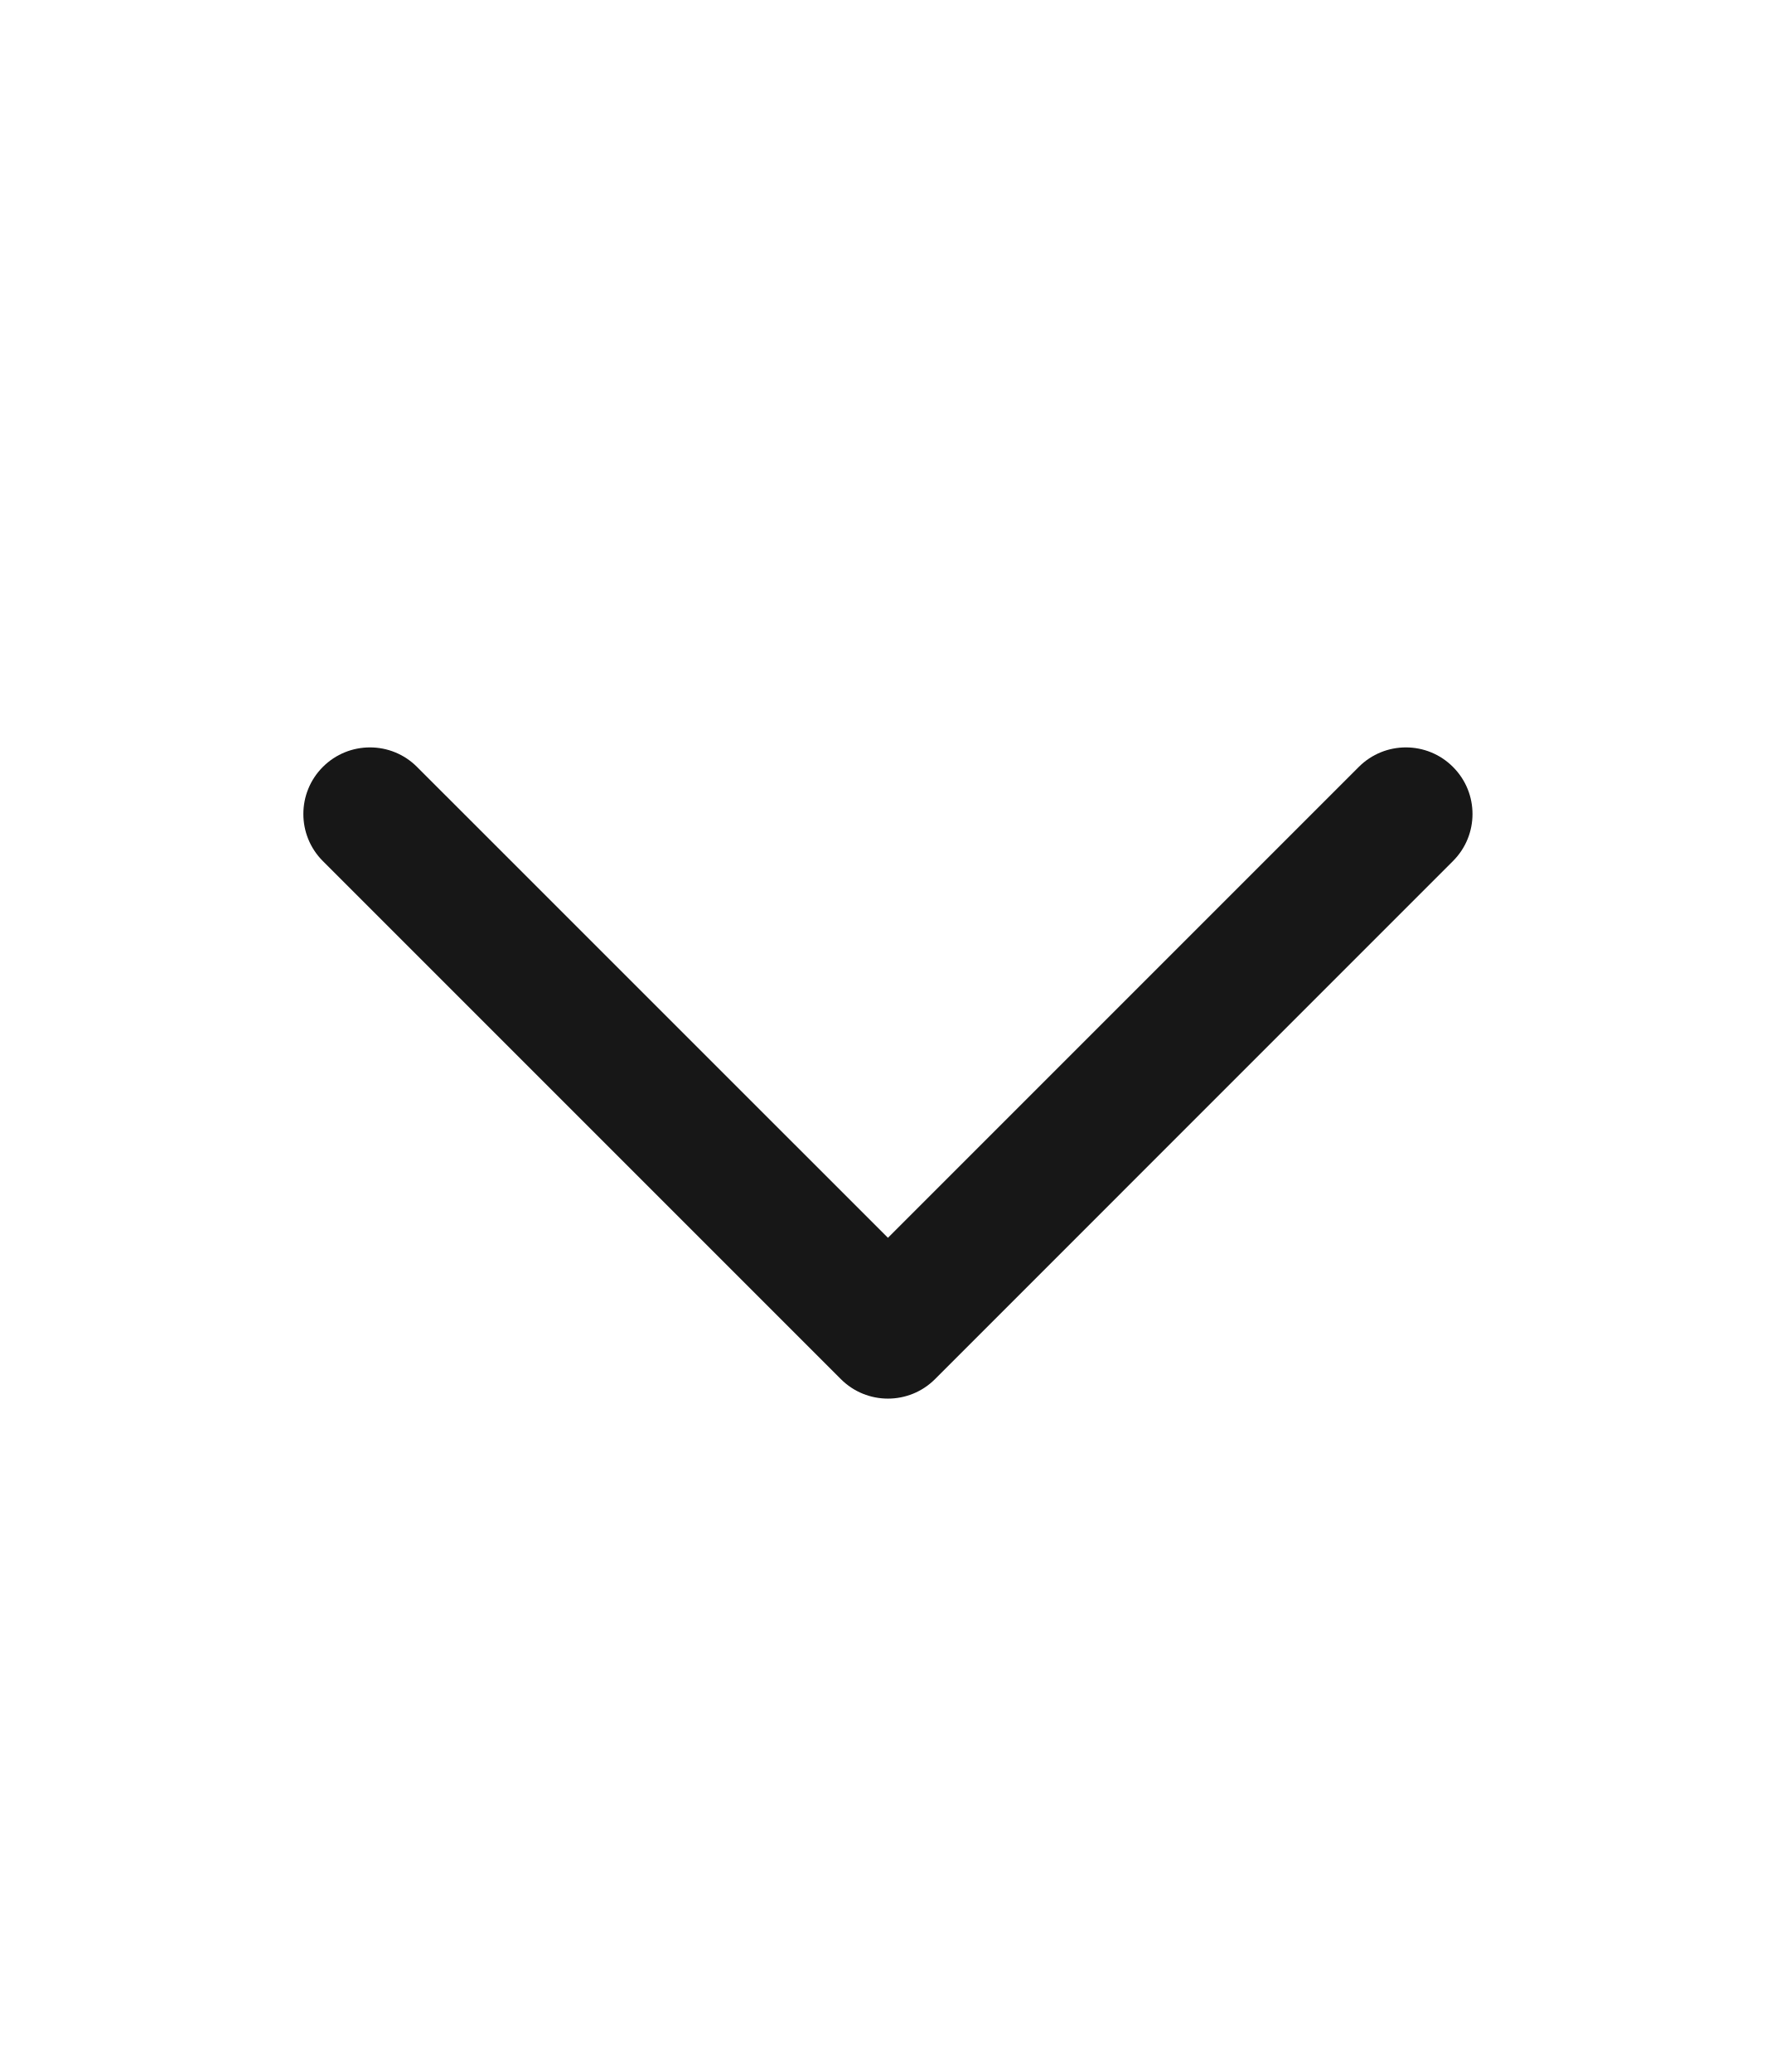
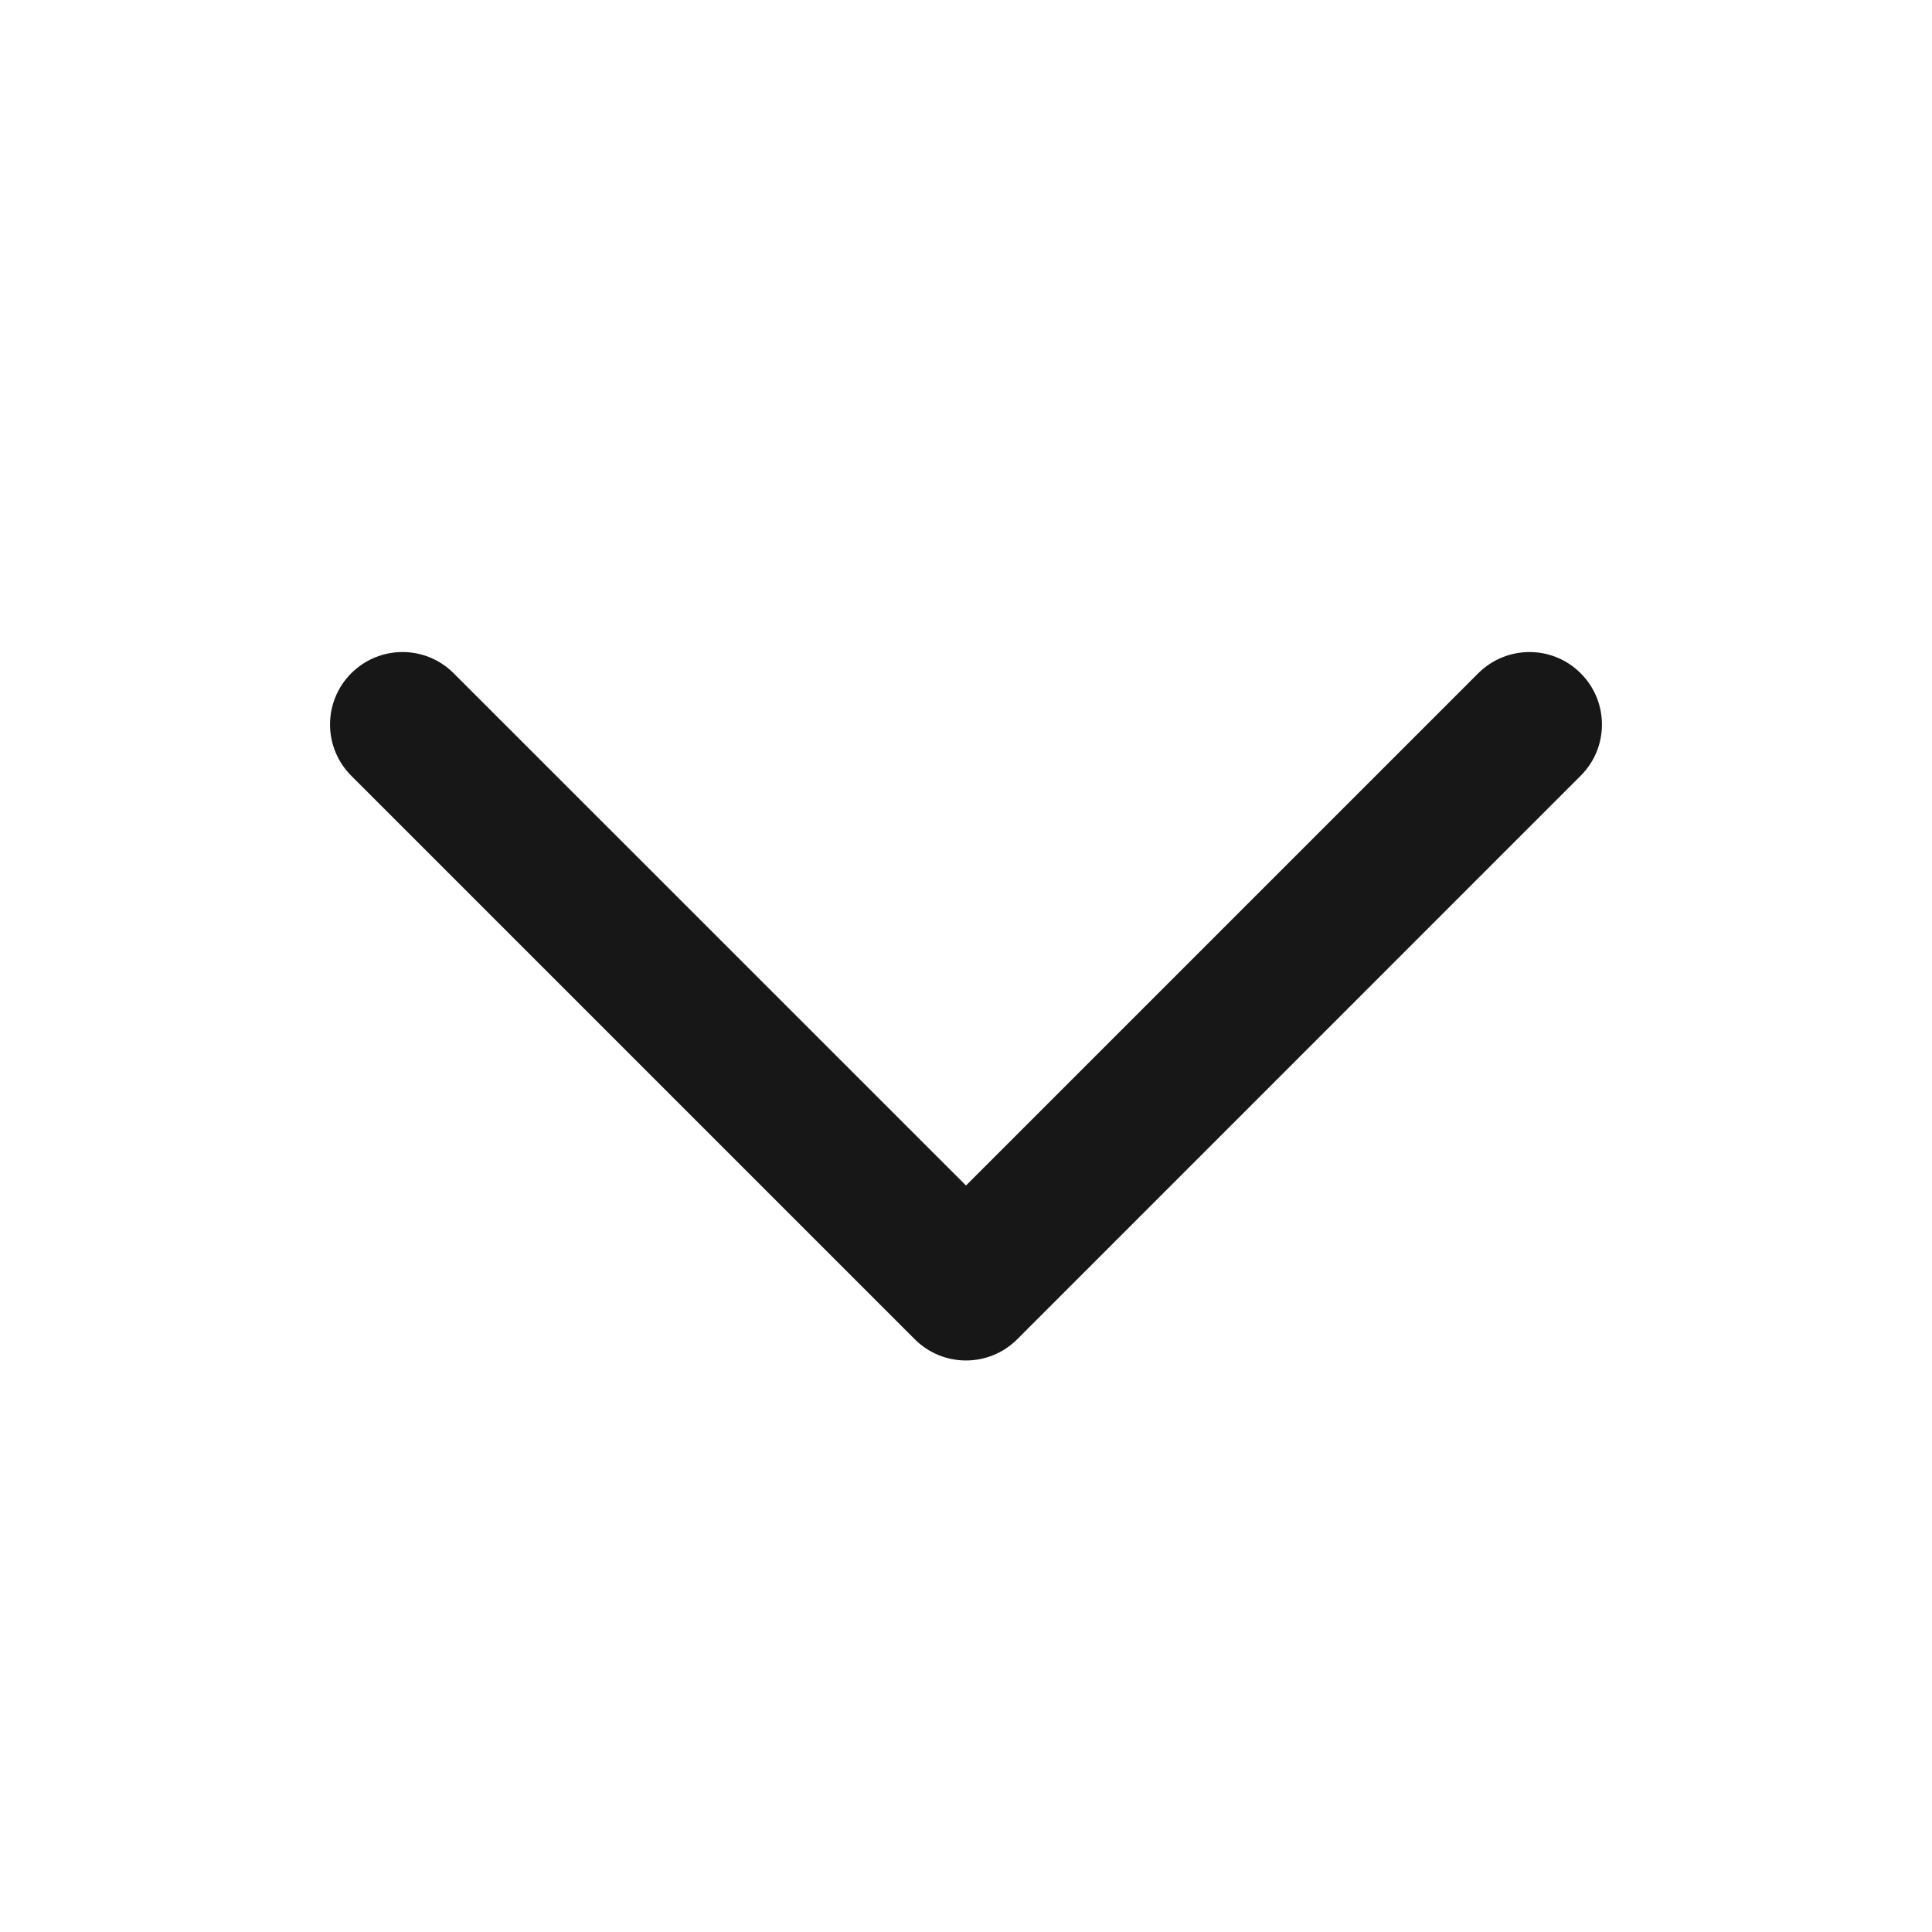
- <svg xmlns="http://www.w3.org/2000/svg" width="24" height="28" viewBox="0 0 24 28" fill="none">
-   <path d="M4.363 10.364C4.715 10.012 5.285 10.012 5.636 10.364L12 16.727L18.363 10.364C18.715 10.012 19.285 10.012 19.636 10.364C19.988 10.715 19.988 11.285 19.636 11.636L12.636 18.637C12.285 18.988 11.715 18.988 11.364 18.637L4.363 11.636C4.012 11.285 4.012 10.715 4.363 10.364Z" fill="#171717" />
+ <svg xmlns="http://www.w3.org/2000/svg" width="24" height="24" viewBox="0 0 24 24" fill="none">
+   <path d="M4.363 8.364C4.715 8.012 5.285 8.012 5.636 8.364L12 14.727L18.363 8.364C18.715 8.012 19.285 8.012 19.636 8.364C19.988 8.715 19.988 9.285 19.636 9.636L12.636 16.637C12.285 16.988 11.715 16.988 11.364 16.637L4.363 9.636C4.012 9.285 4.012 8.715 4.363 8.364Z" fill="#171717" />
</svg>
